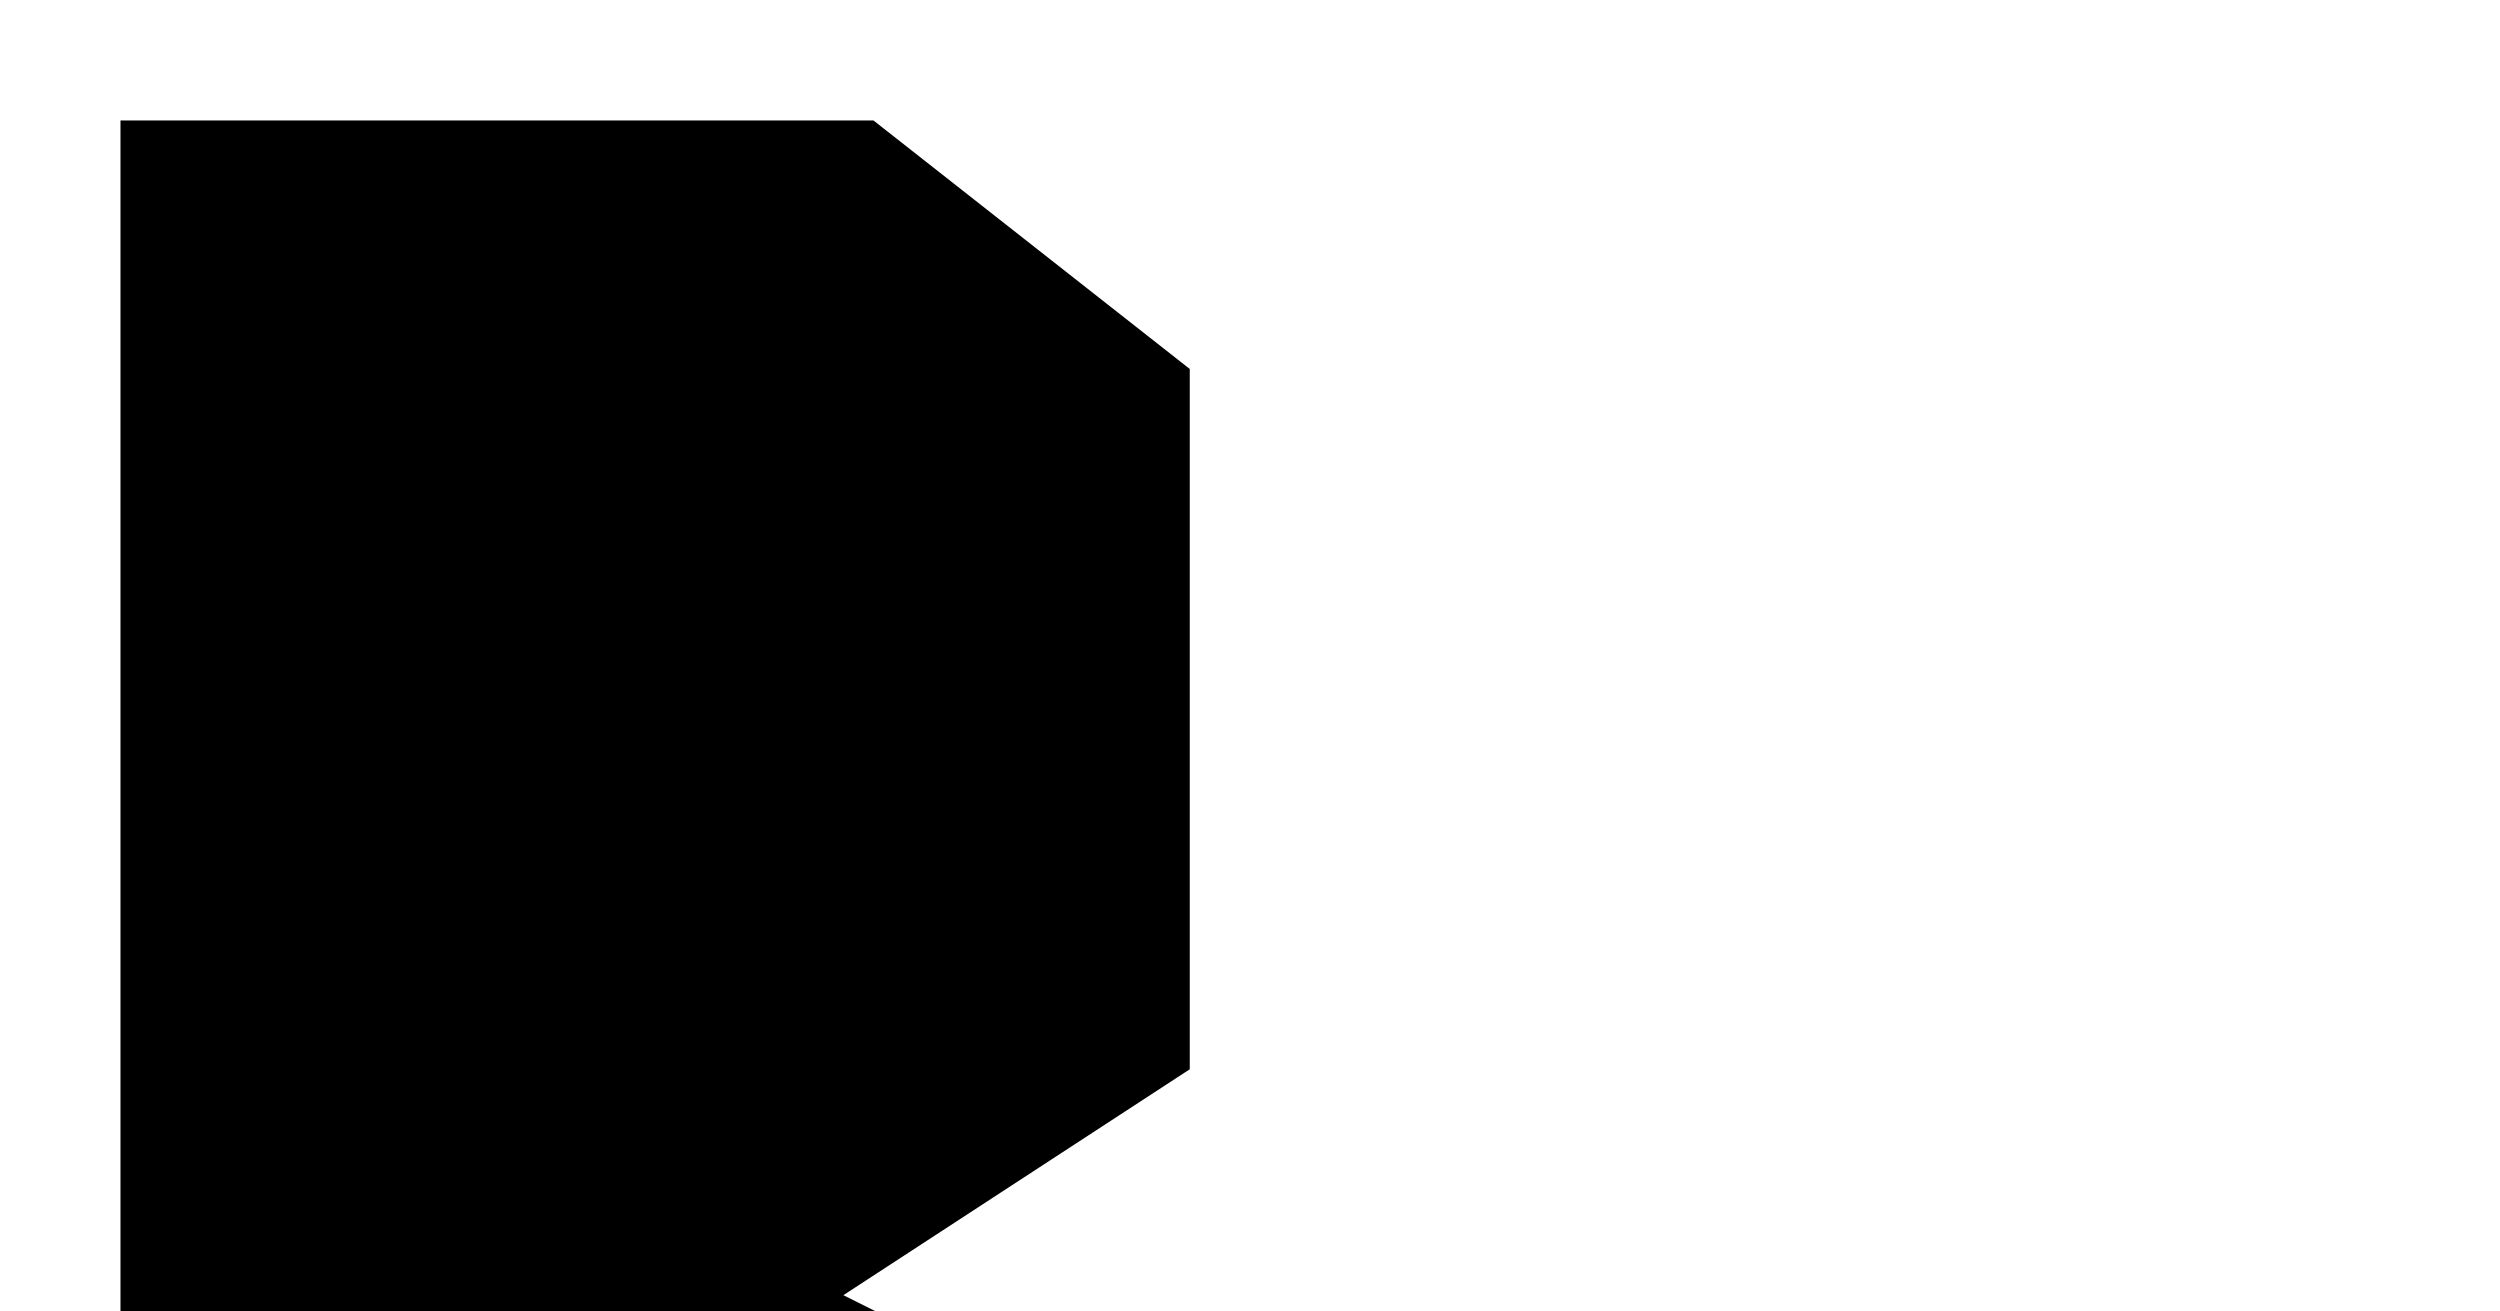
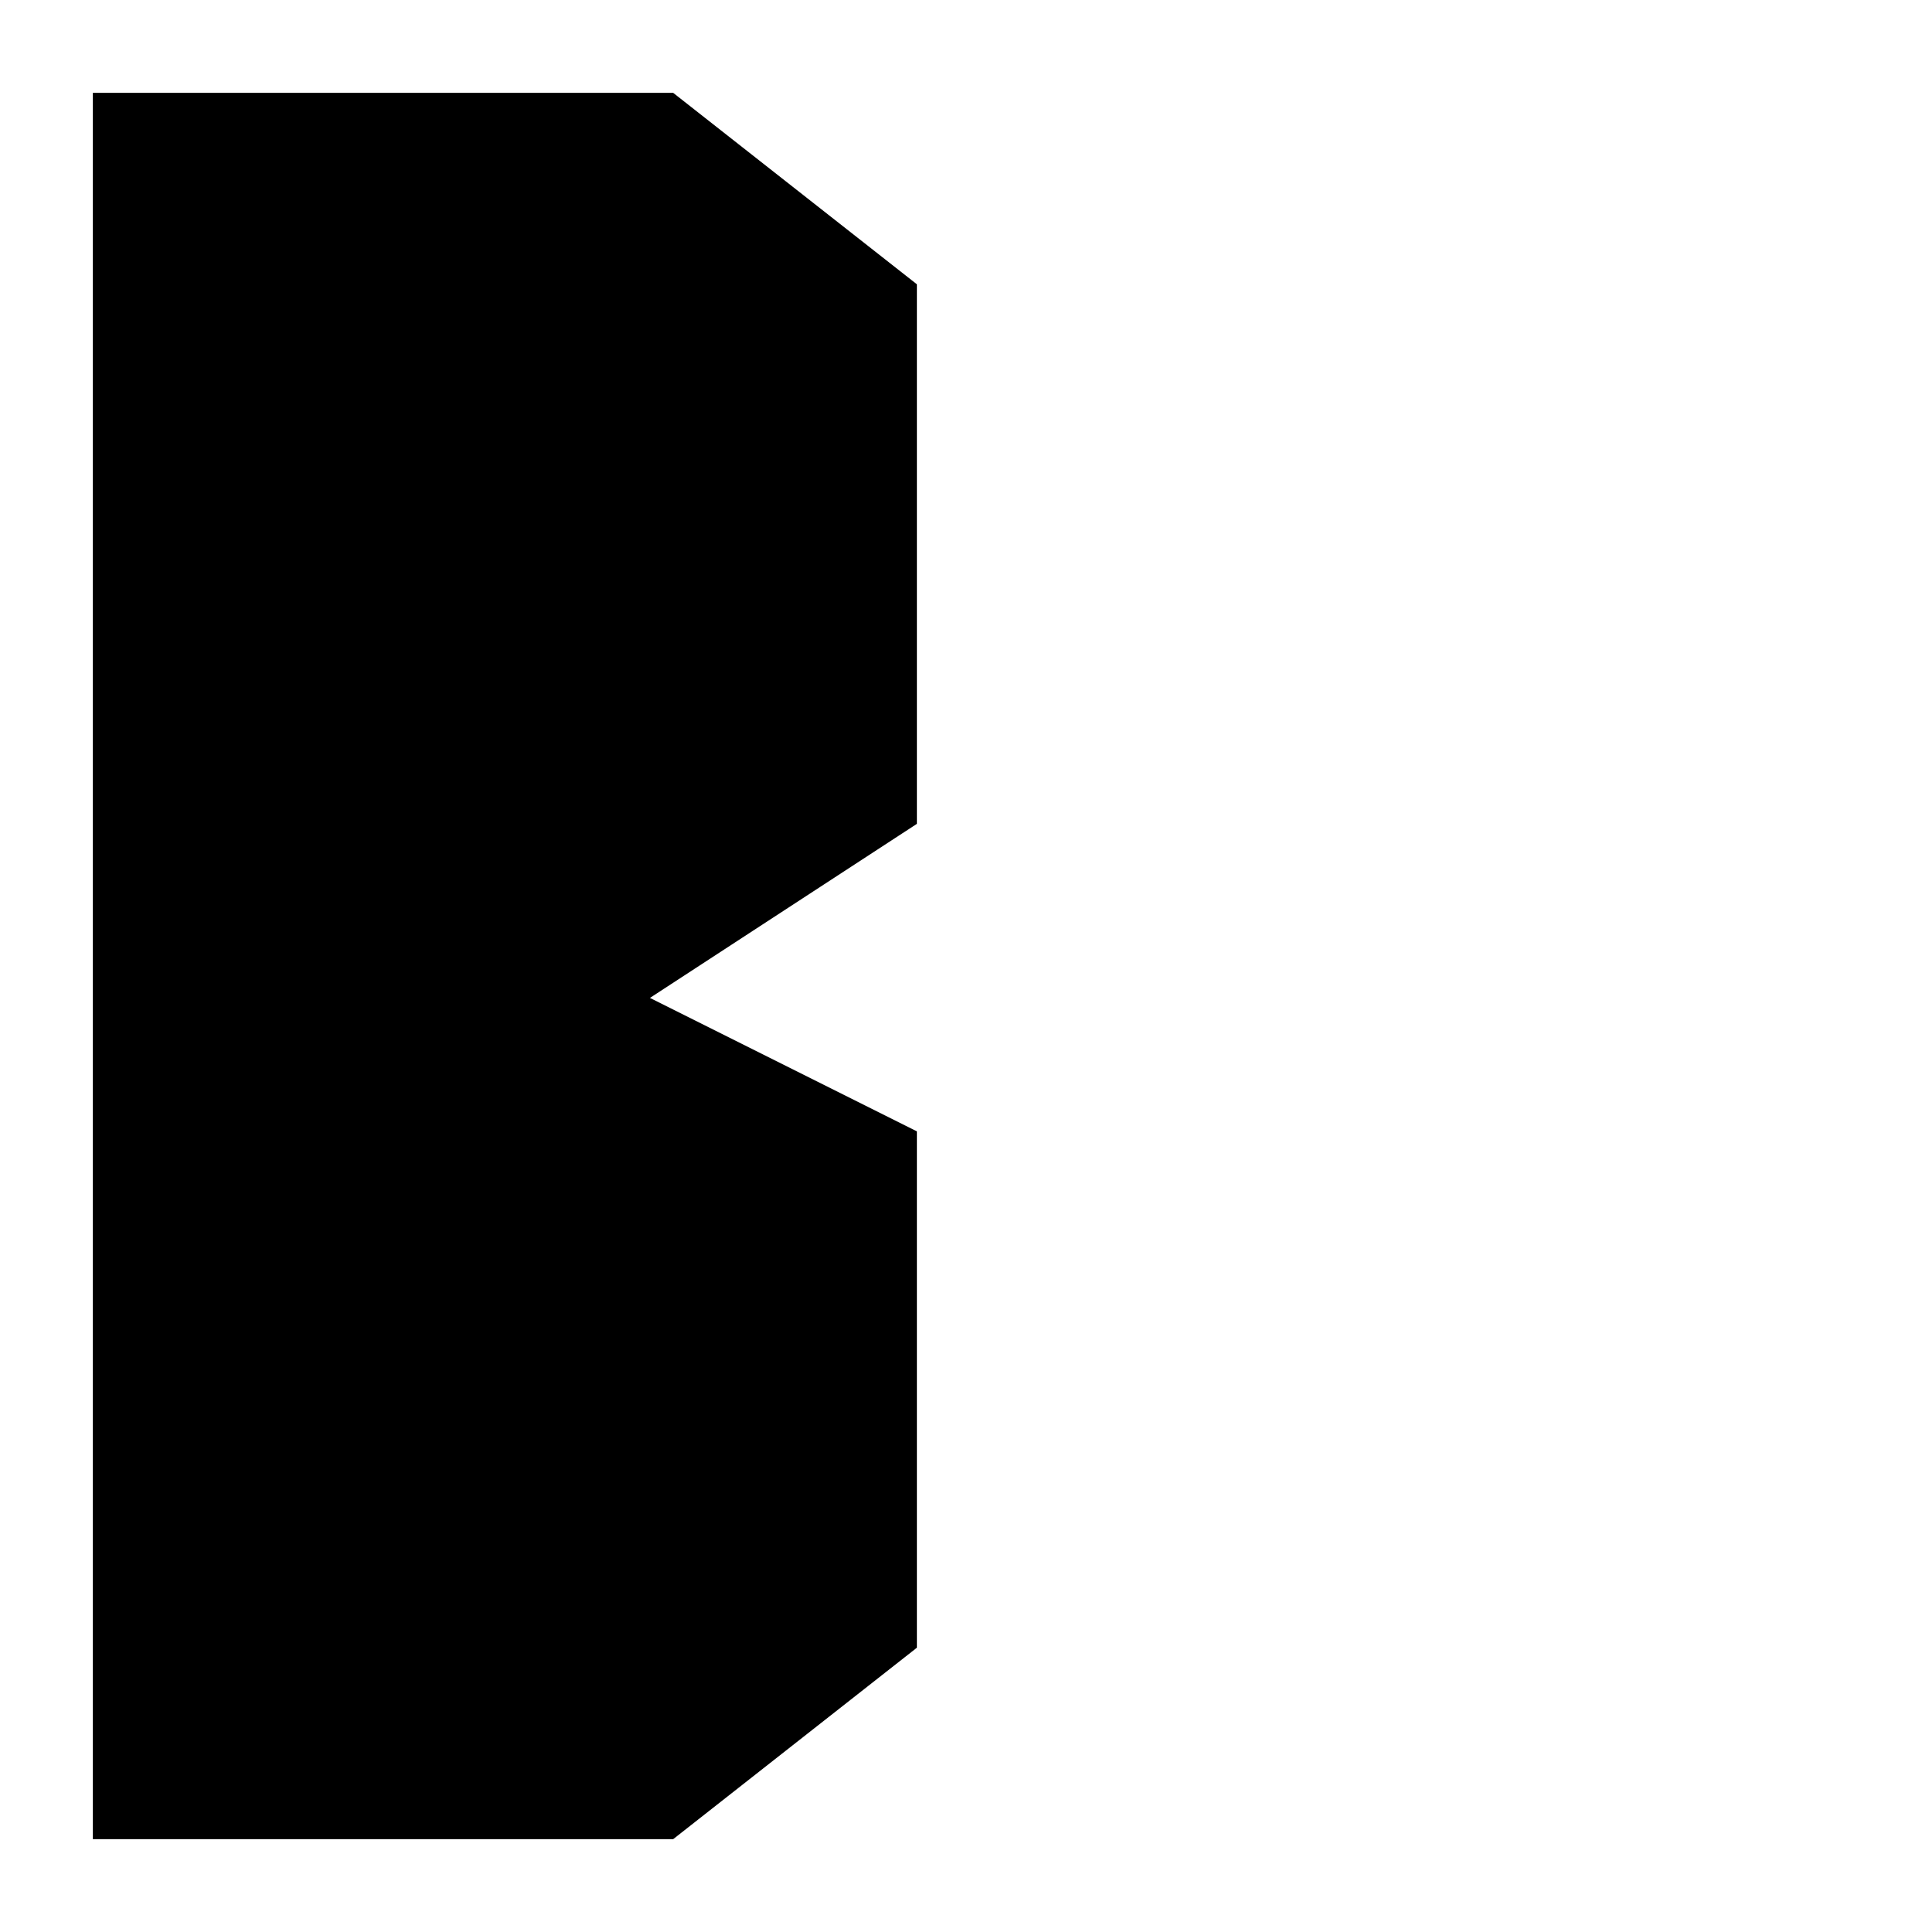
- <svg xmlns="http://www.w3.org/2000/svg" version="1.2" baseProfile="tiny" xml:space="preserve" style="shape-rendering:geometricPrecision; fill-rule:evenodd;" width="3.32mm" height="1.74mm" viewBox="-0.9 -1.72 3.32 1.74">
-   <rect class="symbolBox layout" fill="none" x="-0.74" y="-1.56" height="3" width="1.42" />
-   <rect class="svgBox layout" fill="none" x="-0.74" y="-1.56" height="3" width="1.42" />
+ <svg xmlns="http://www.w3.org/2000/svg" version="1.2" baseProfile="tiny" xml:space="preserve" style="shape-rendering:geometricPrecision; fill-rule:evenodd;" width="3.32mm" height="3.33mm" viewBox="-0.9 -1.72 3.32 3.33">
+   <rect class="symbolBox layout" fill="none" x="-0.74" y="-1.56" height="3" width="1.4" />
+   <rect class="svgBox layout" fill="none" x="-0.74" y="-1.56" height="3" width="1.4" />
  <path d=" M 0.22,0 L 0.68,-0.3 L 0.68,-1.23 L 0.26,-1.56 L -0.74,-1.56 L -0.74,1.45 L 0.26,1.45 L 0.68,1.12 L 0.68,0.23 L 0.22,0 L -0.74,0 " class="sl f0 sCHGRD" style="stroke-width: 0.32;" />
-   <circle class="pivotPoint layout" fill="none" cx="0" cy="0" r="1" />
+   <circle class="pivotPoint layout" fill="none" cx="0" cy="0" r="0.16" />
</svg>
